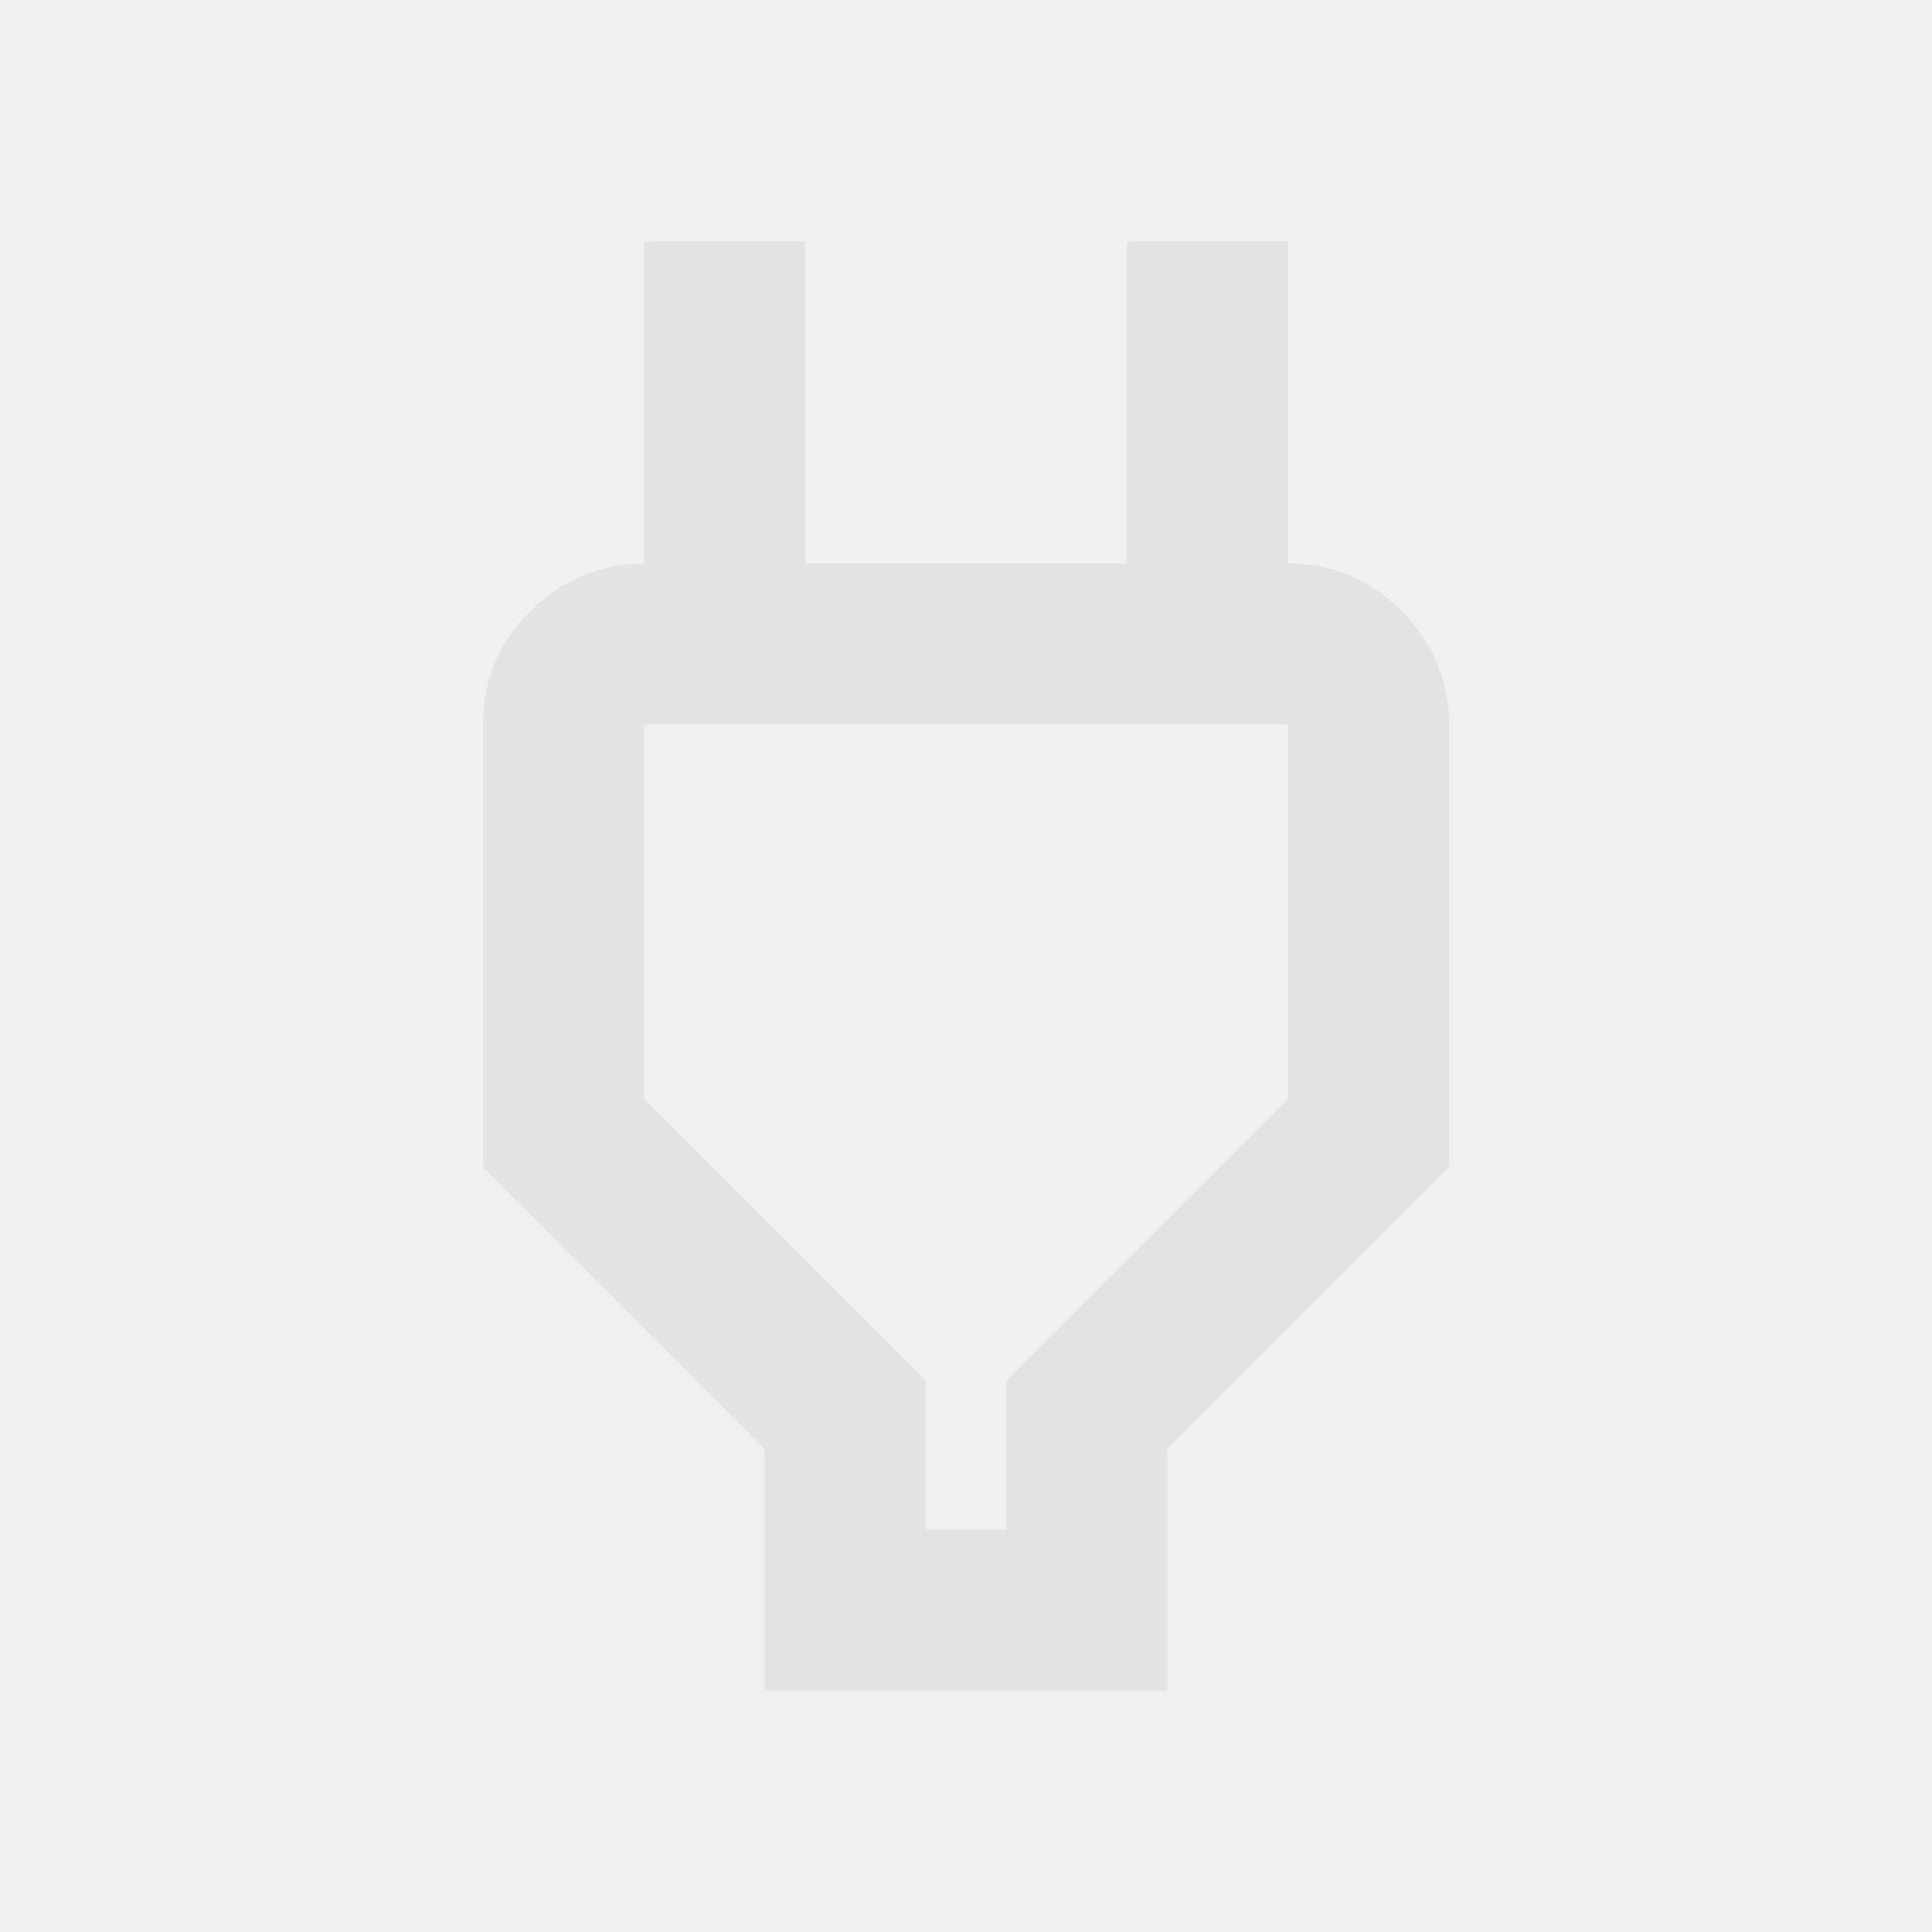
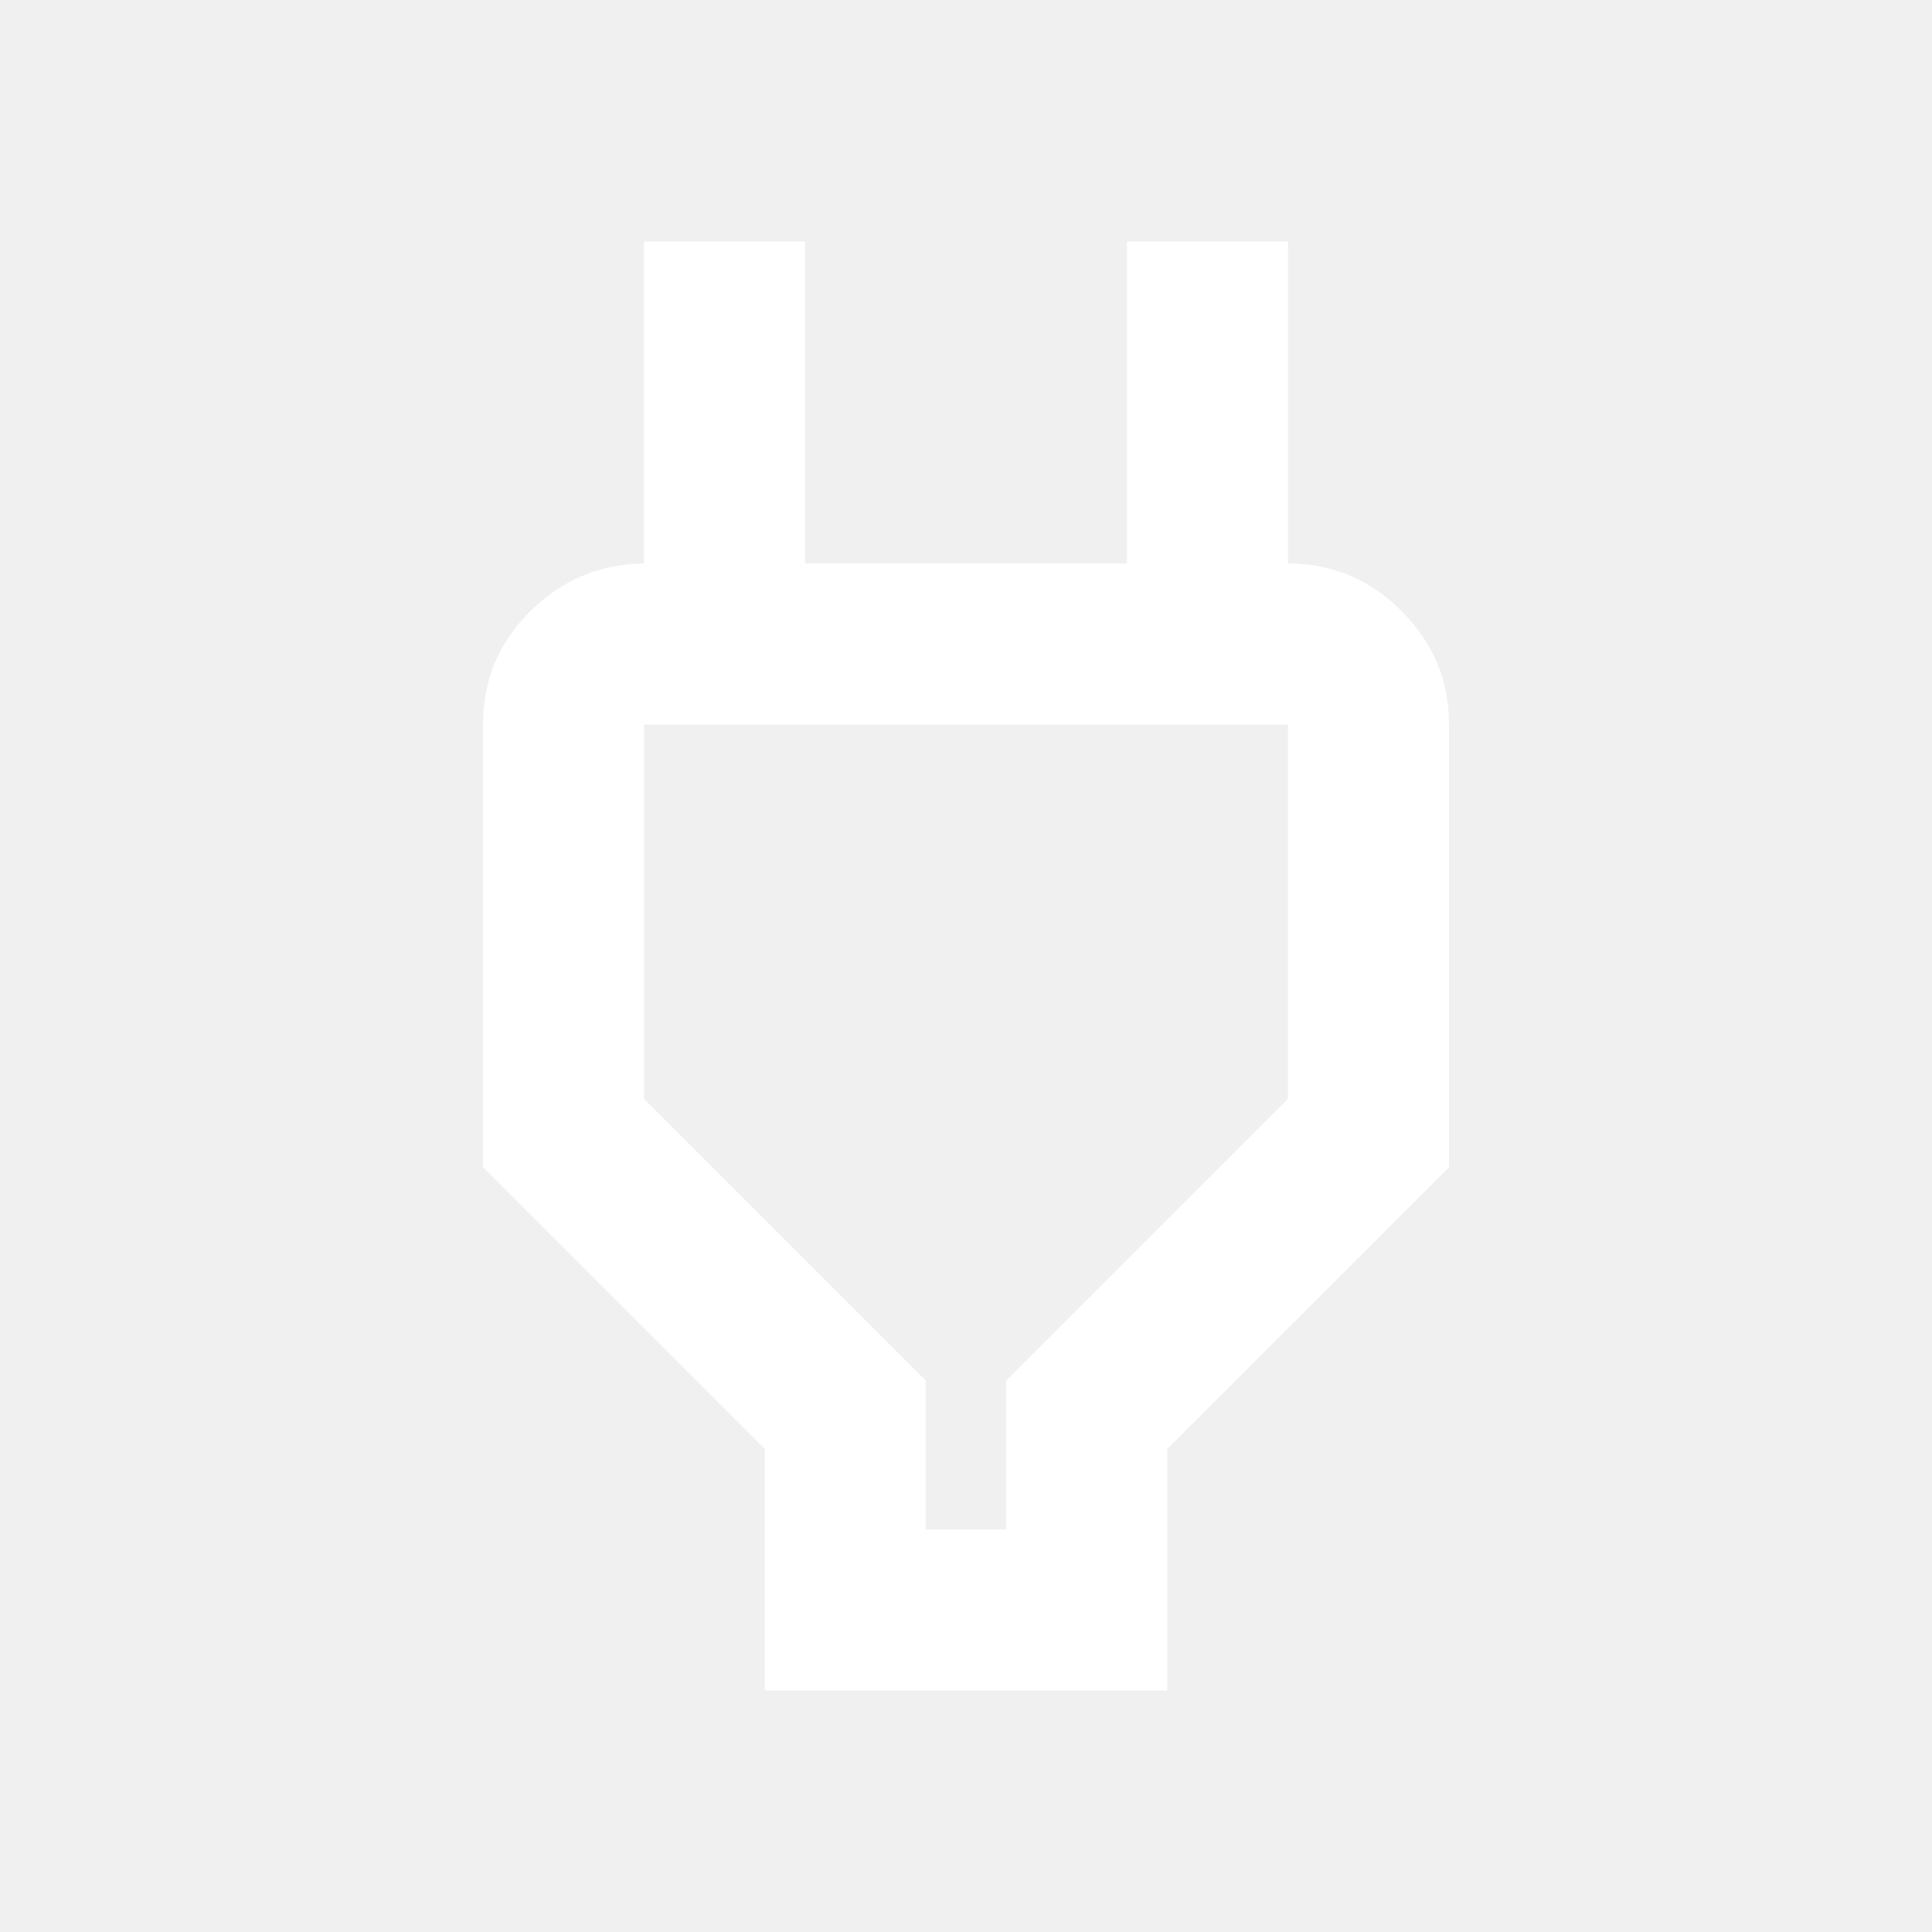
- <svg xmlns="http://www.w3.org/2000/svg" viewBox="0 0 24 24" height="24px" width="24px" fill="#e3e3e3">
+ <svg xmlns="http://www.w3.org/2000/svg" viewBox="0 0 24 24" height="24px" width="24px" fill="#ffffff">
  <path d="M11.5,19h1V17.15l3.5-3.5V9H8v4.65l3.5,3.5V19Zm-2,2V18L6,14.5V9Q6,8.17 6.59,7.59T8,7H9L8,8V3h2V7h4V3h2V8L15,7h1q0.82,0 1.41,0.59T18,9v5.5L14.5,18v3h-5ZM12,14Z" />
</svg>
